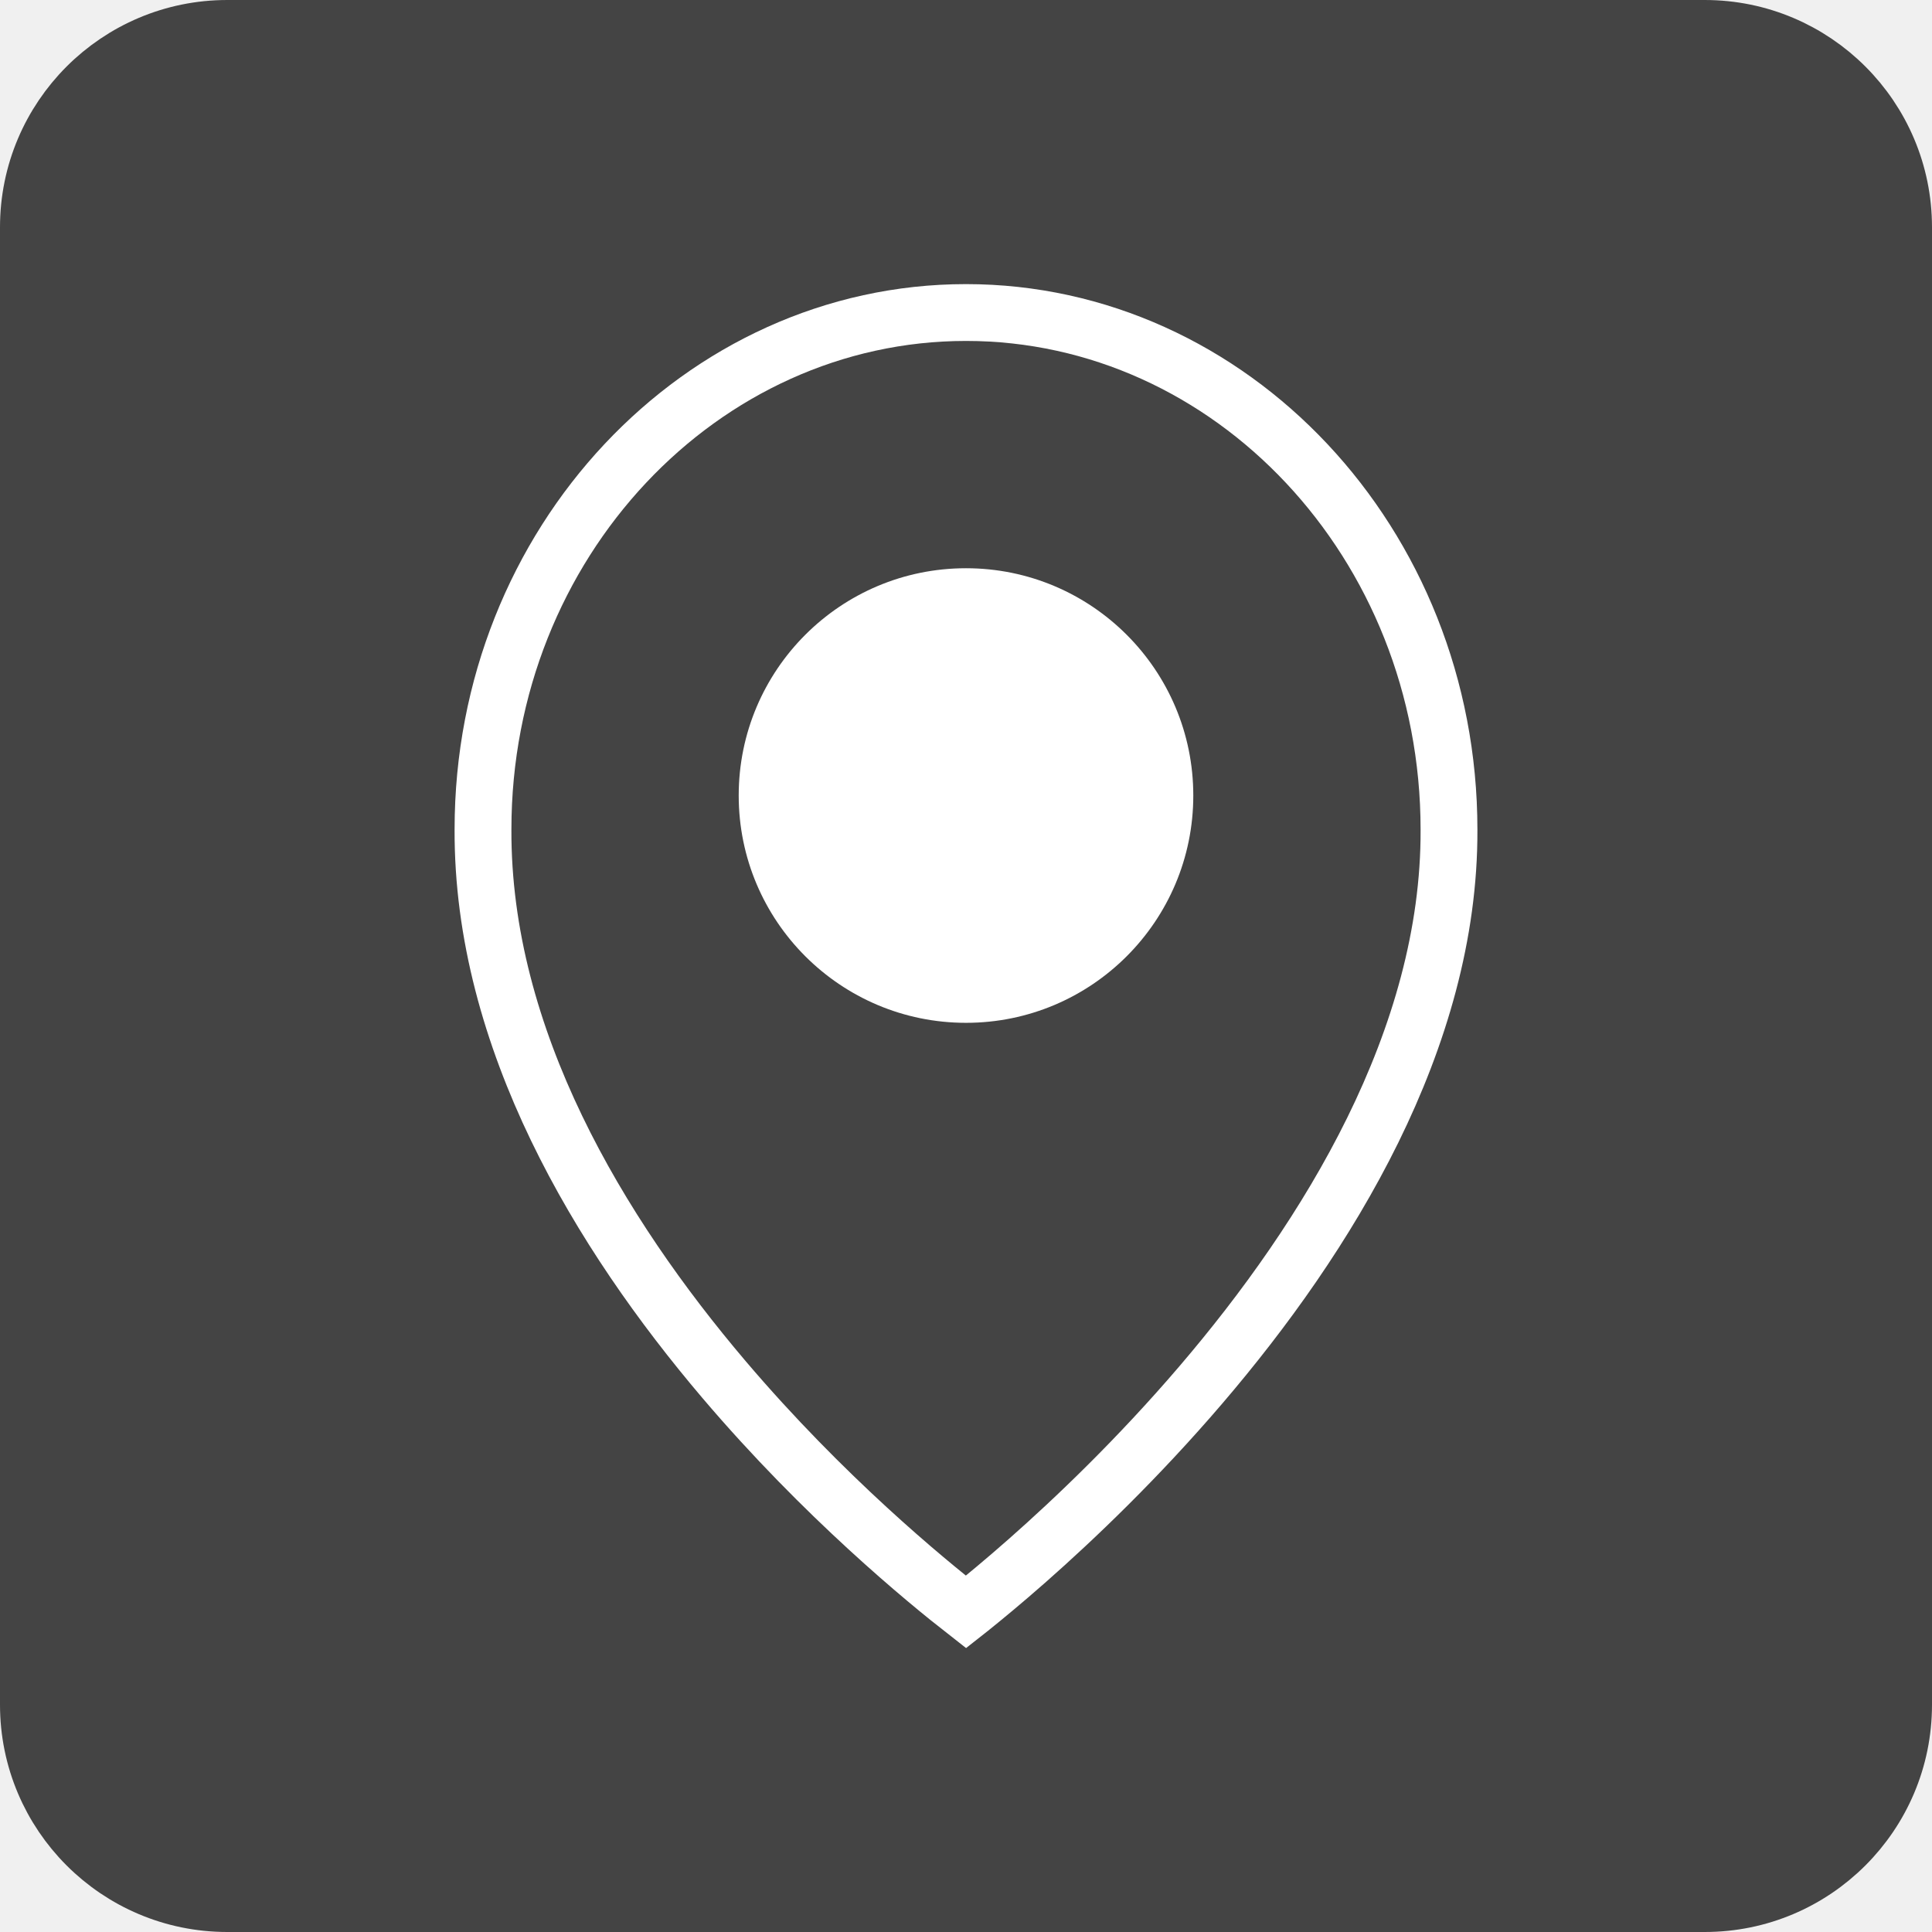
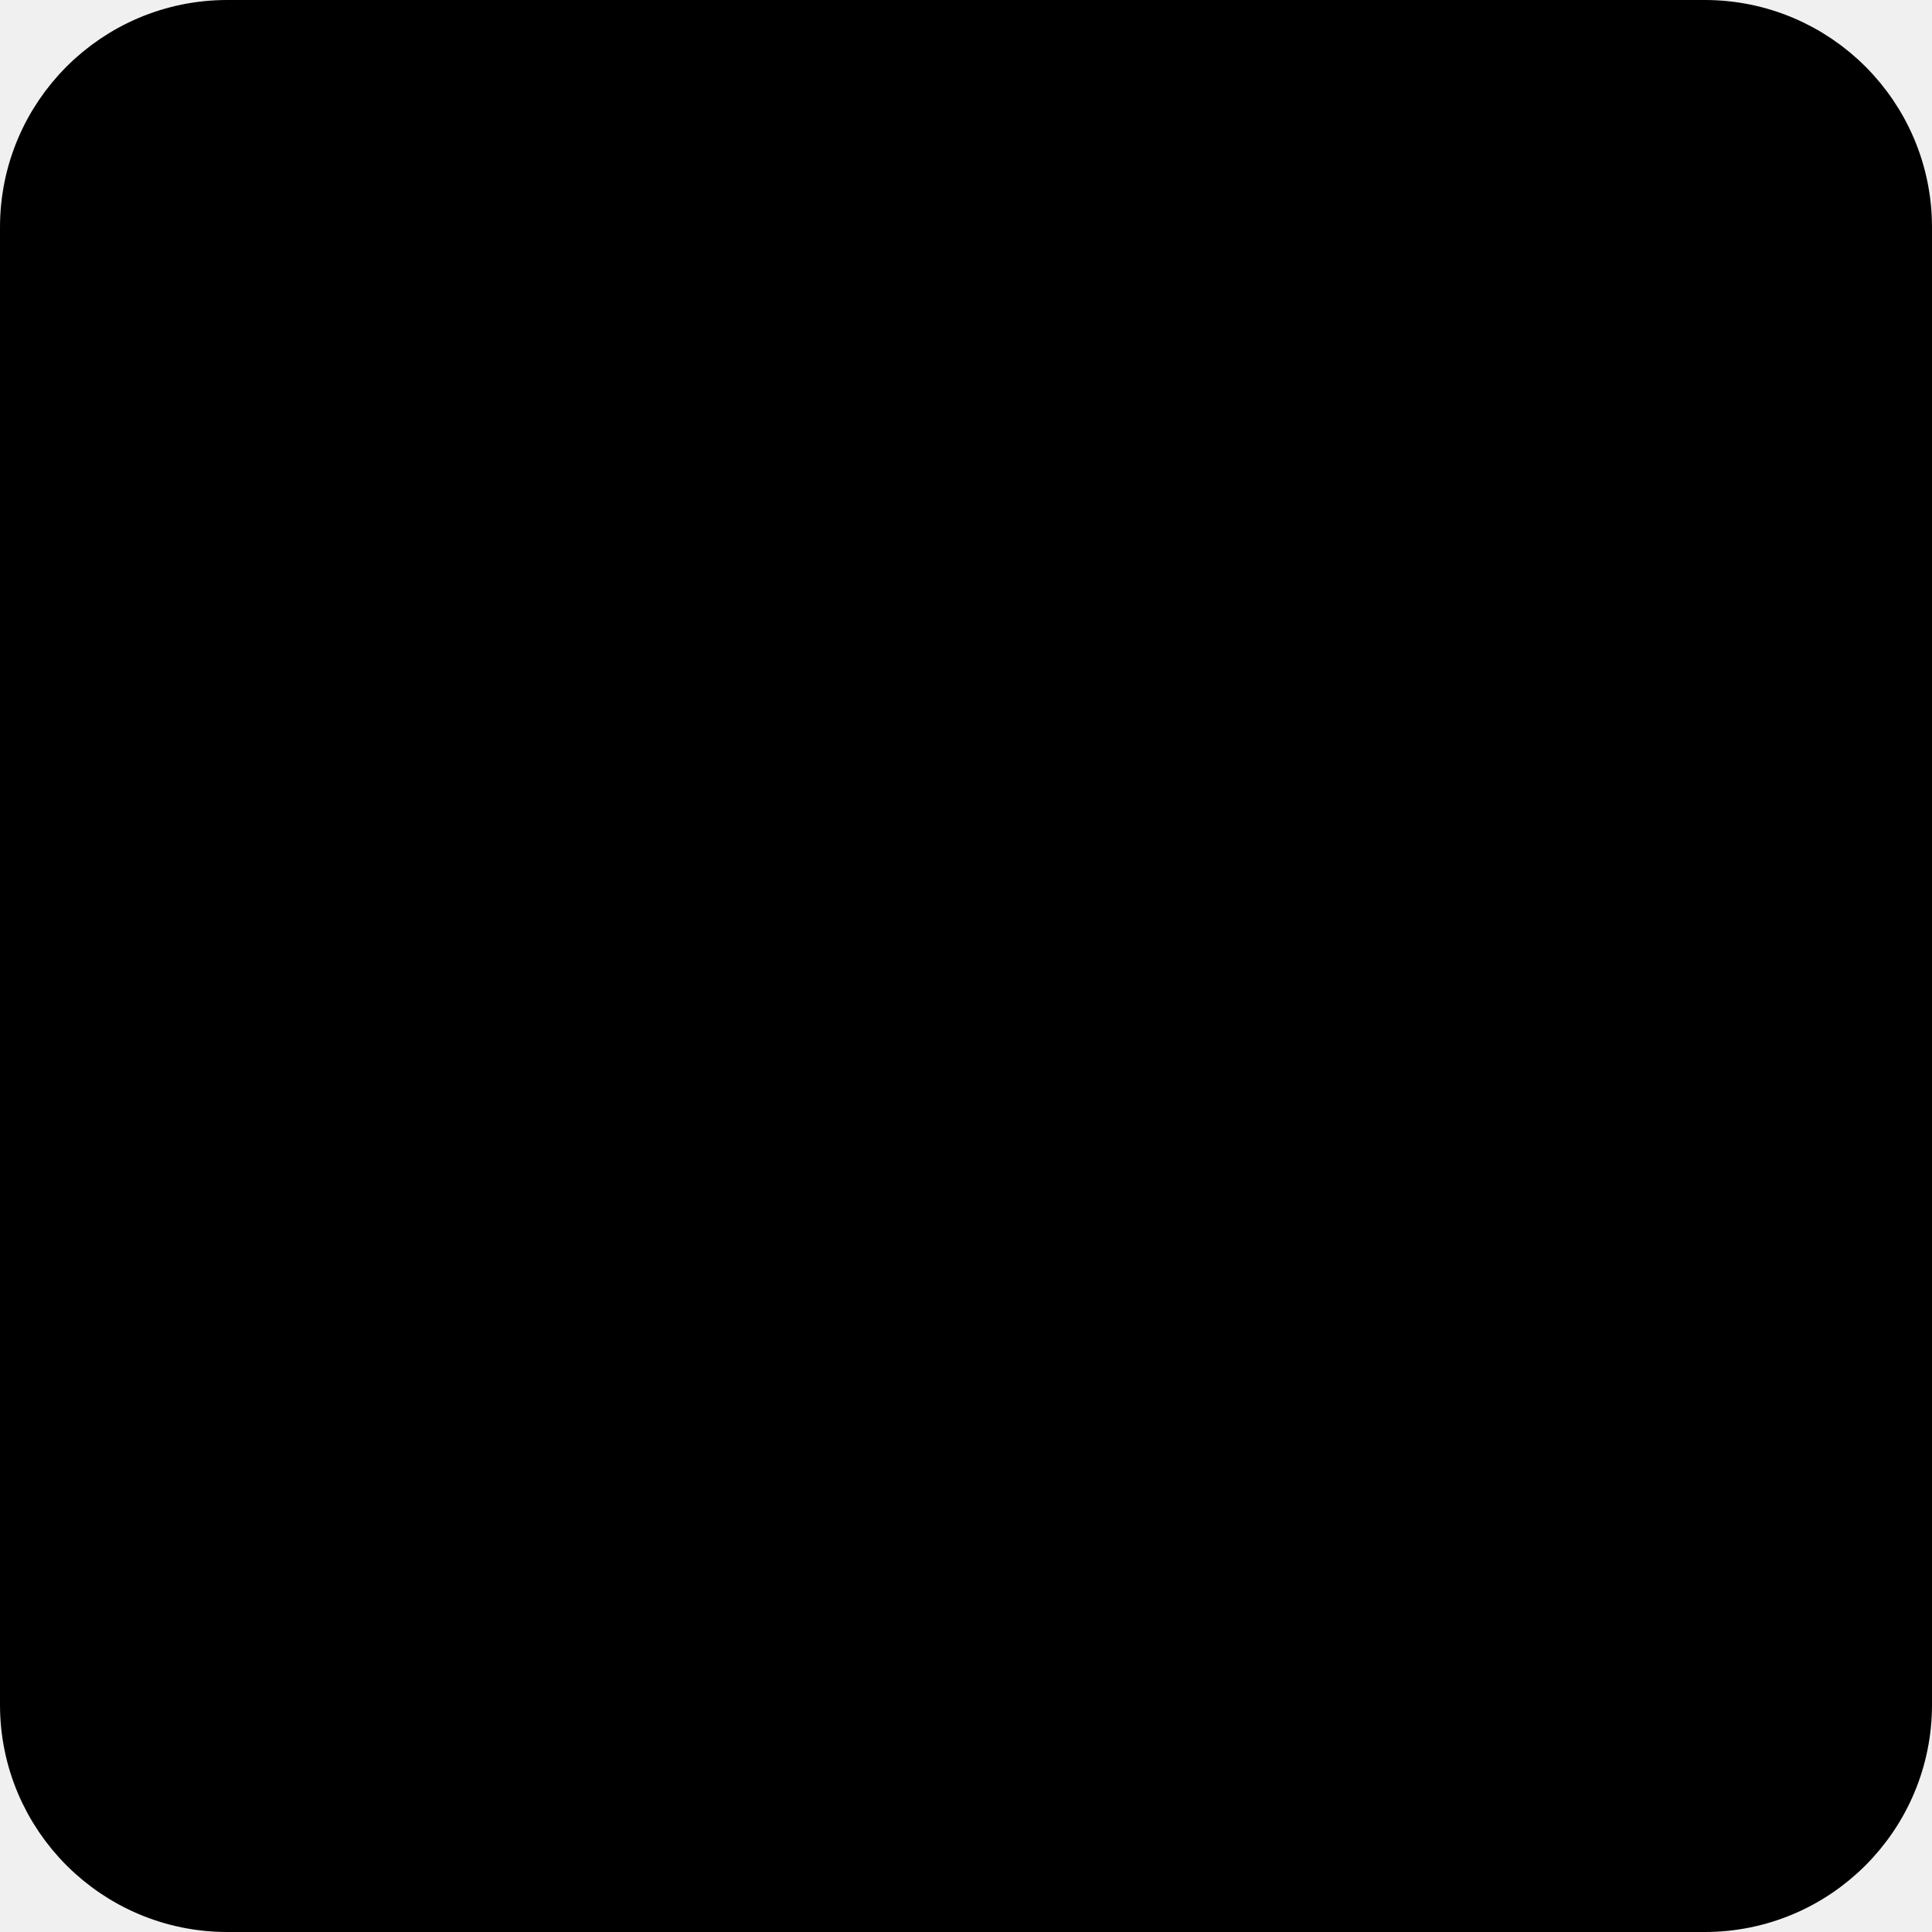
- <svg xmlns="http://www.w3.org/2000/svg" width="34" height="34" viewBox="0 0 34 34" fill="none">
-   <rect x="0.5" y="0.5" width="33" height="33" rx="3.5" fill="#444444" stroke="#444444" />
-   <path d="M17 5.5C21.656 5.5 25.5 9.552 25.5 14.6V14.602C25.515 18.282 23.363 21.765 21.132 24.373C20.024 25.668 18.914 26.727 18.08 27.462C17.664 27.829 17.317 28.114 17.076 28.308C17.05 28.329 17.023 28.348 16.999 28.367C16.293 27.816 14.5 26.347 12.74 24.276C10.555 21.704 8.484 18.282 8.5 14.596V14.594C8.5 9.552 12.344 5.5 17 5.5Z" stroke="white" />
-   <circle cx="17" cy="14" r="4" fill="white" />
+ <svg xmlns="http://www.w3.org/2000/svg" class="map-icon" width="34" height="34" viewBox="0 0 34 34" fill="none">
+   <rect class="map-icon__bg" x="0.5" y="0.5" width="33" height="33" rx="3.5" fill="currentColor" stroke="currentColor" />
+   <circle class="map-icon__fg" cx="17" cy="14" r="4" fill="currentColor" />
+   <path class="map-icon__fg" d="M17 5.5C21.656 5.5 25.5 9.552 25.5 14.6V14.602C25.515 18.282 23.363 21.765 21.132 24.373C20.024 25.668 18.914 26.727 18.08 27.462C17.664 27.829 17.317 28.114 17.076 28.308C17.05 28.329 17.023 28.348 16.999 28.367C16.293 27.816 14.5 26.347 12.74 24.276C10.555 21.704 8.484 18.282 8.5 14.596V14.594C8.5 9.552 12.344 5.5 17 5.5Z" stroke="currentColor" />
</svg>
